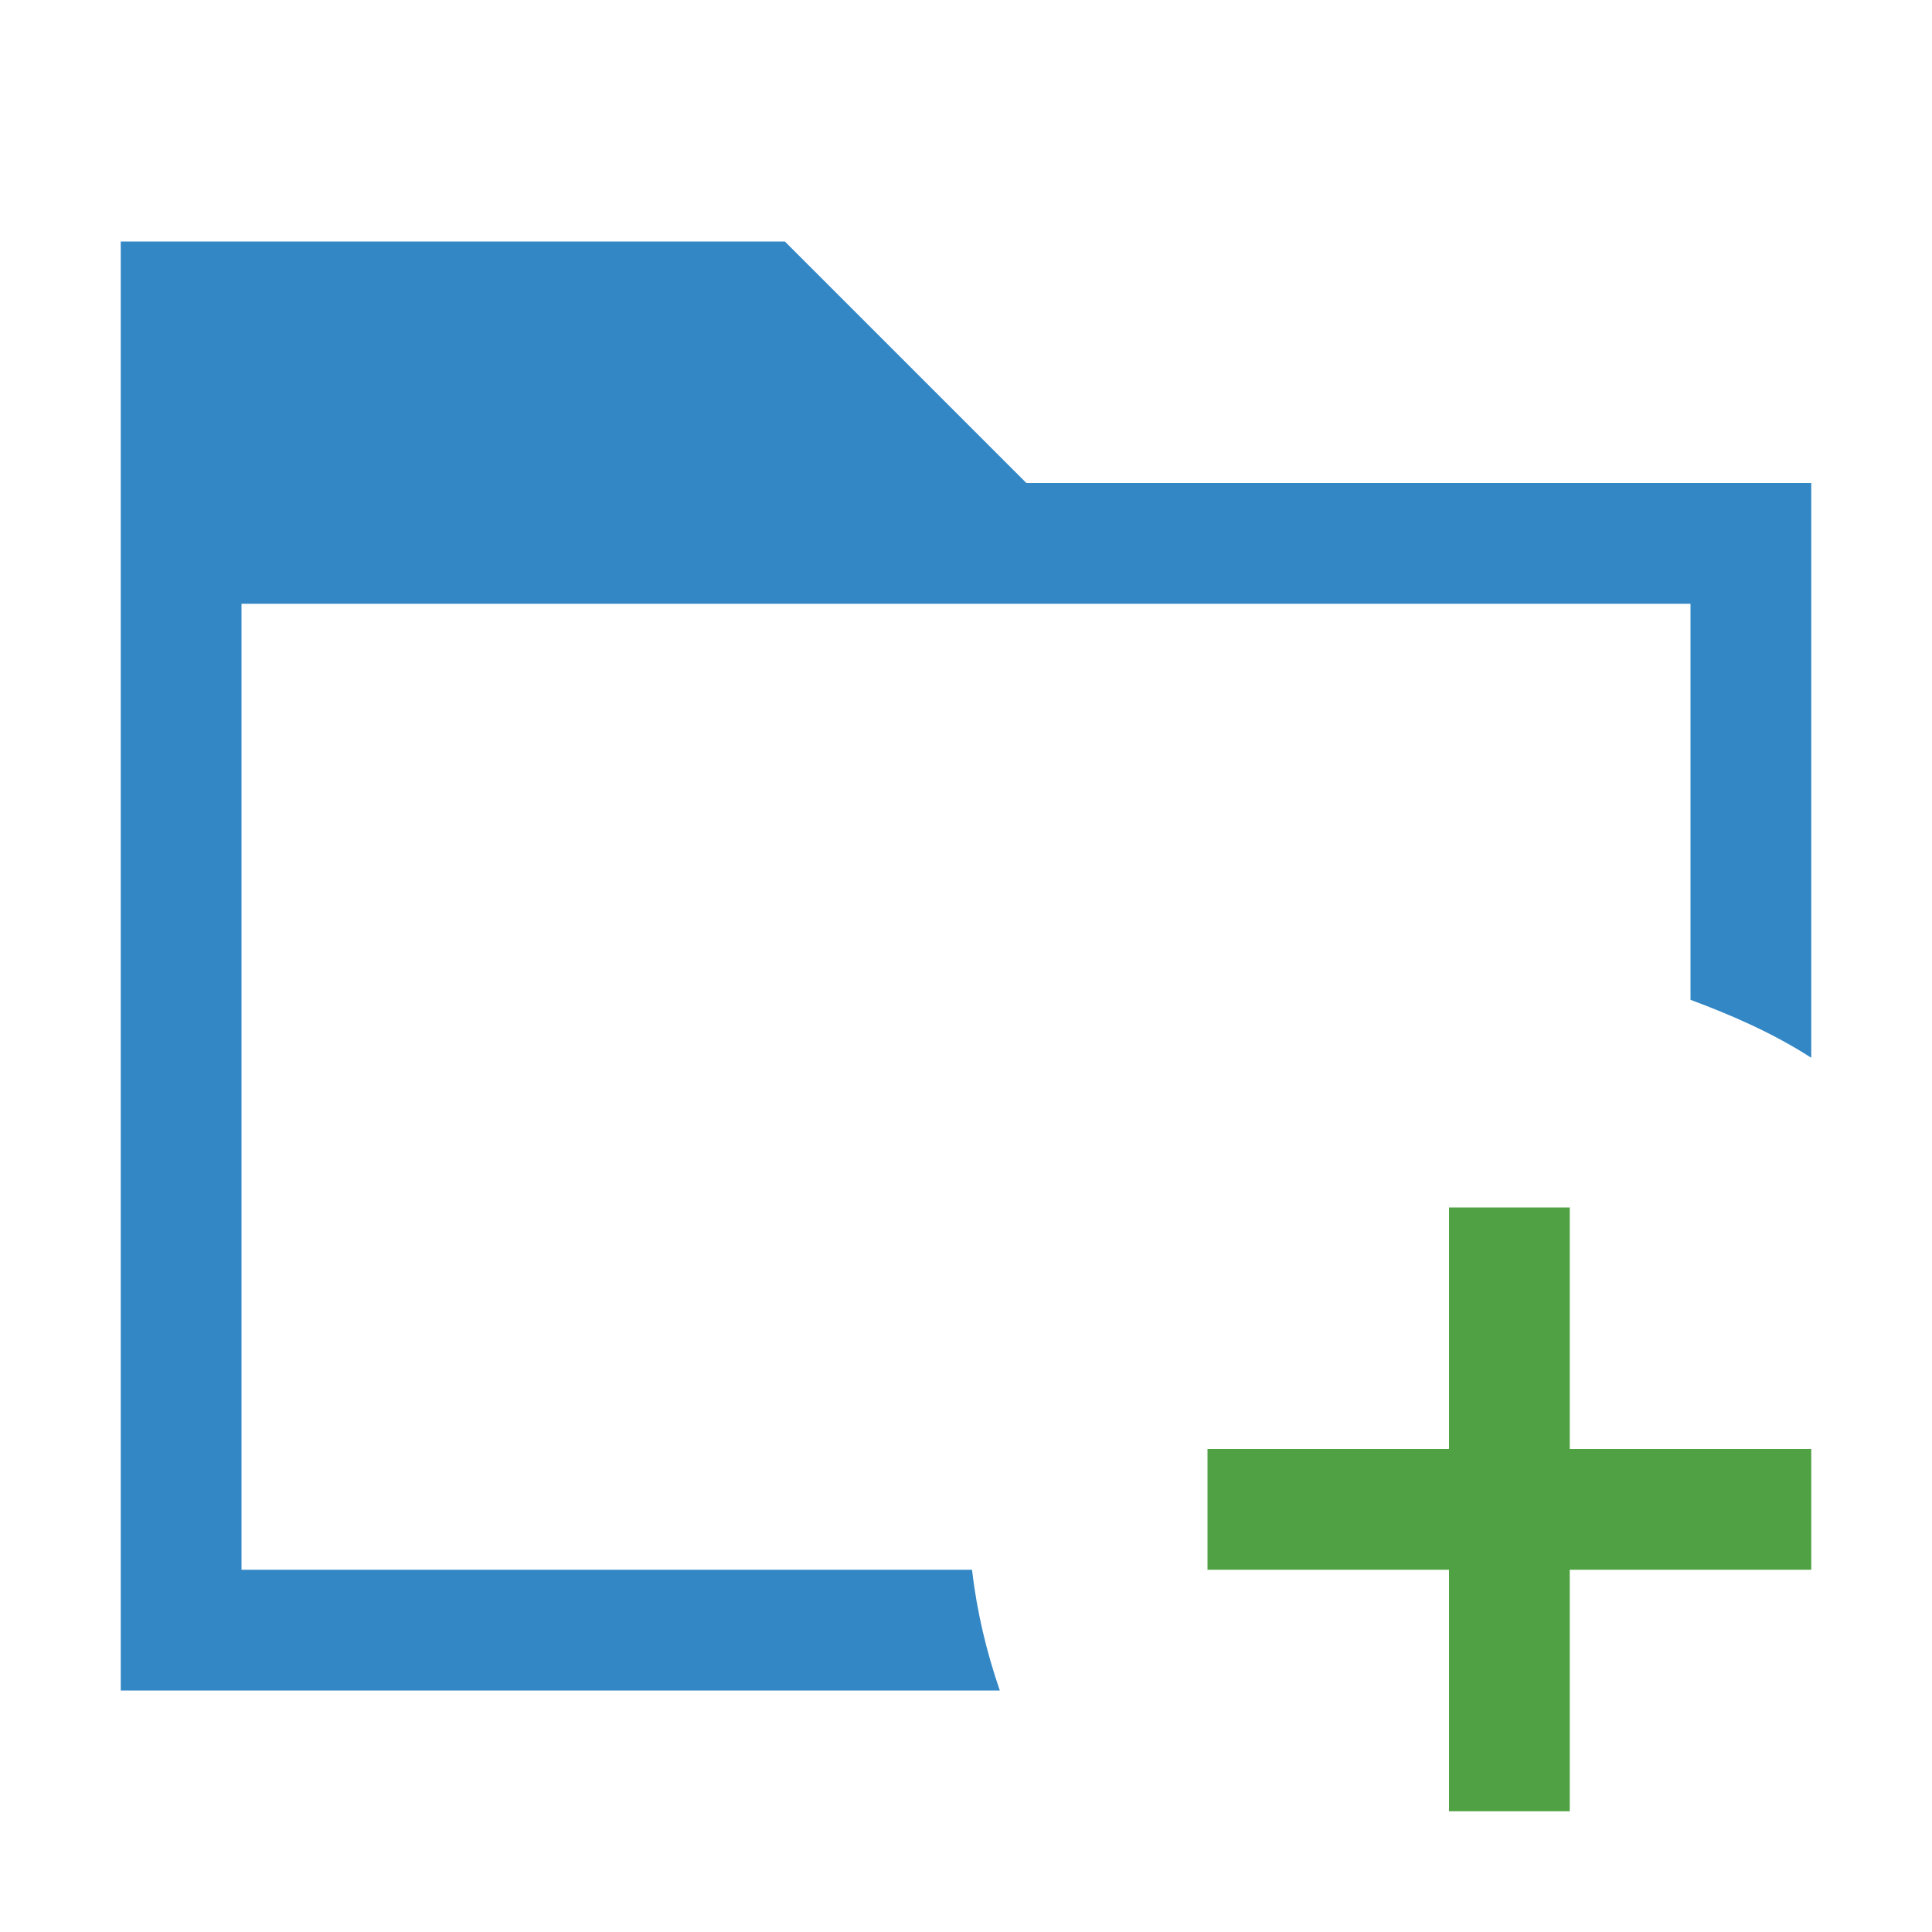
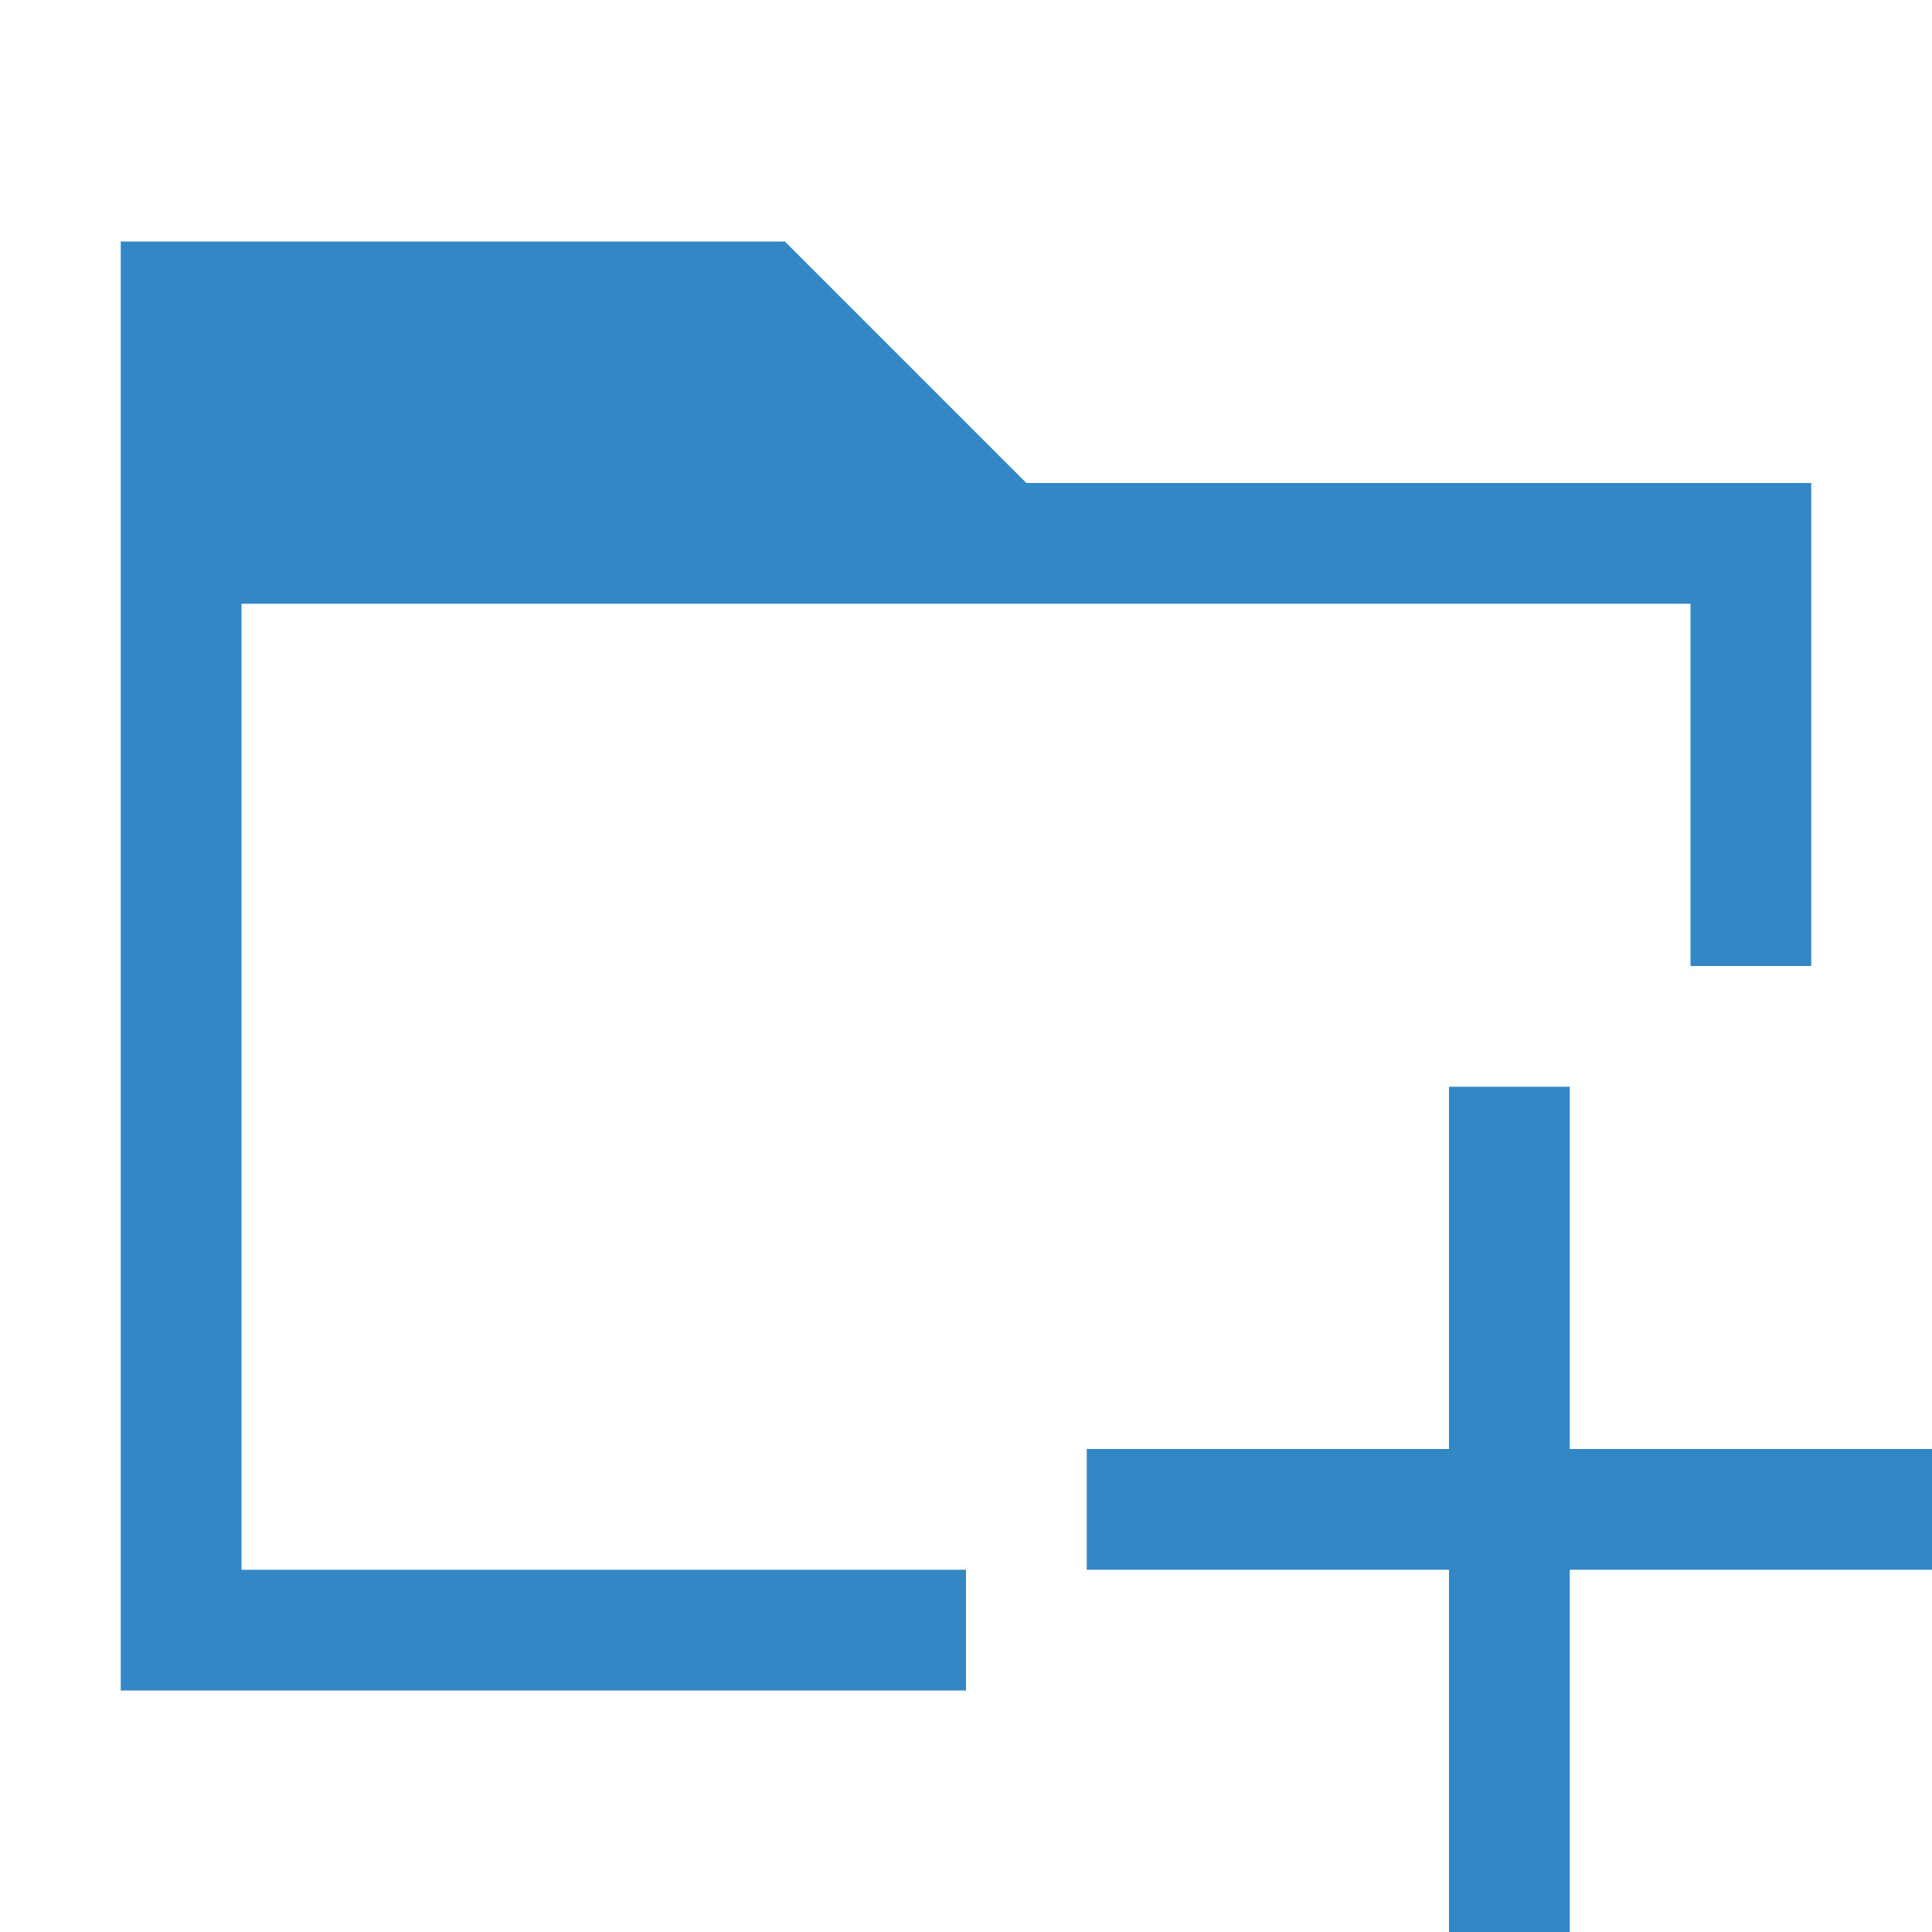
<svg xmlns="http://www.w3.org/2000/svg" id="Layer_1" data-name="Layer 1" viewBox="0 0 16 16">
  <defs>
    <style>
      .cls-1 {
-         fill: #4fa143;
-       }
- 
-       .cls-2 {
        fill: #3387c5;
      }
    </style>
  </defs>
-   <rect class="cls-1" x="12" y="10" width="1" height="5" />
-   <rect class="cls-1" x="12" y="10" width="1" height="5" transform="translate(0 25) rotate(-90)" />
-   <path class="cls-2" d="M8.05,13H2V5h12v3.28c.35.13.69.28,1,.48v-4.76h-6.5l-2-2H1v12h7.28c-.11-.32-.19-.65-.23-1Z" />
+   <rect class="cls-1" x="12" y="9" width="1" height="7" />
+   <rect class="cls-1" x="12" y="9" width="1" height="7" transform="translate(0 25) rotate(-90)" />
+   <polygon class="cls-1" points="8 13 2 13 2 5 14 5 14 8 15 8 15 4 8.5 4 6.5 2 1 2 1 14 8 14 8 13" />
</svg>
